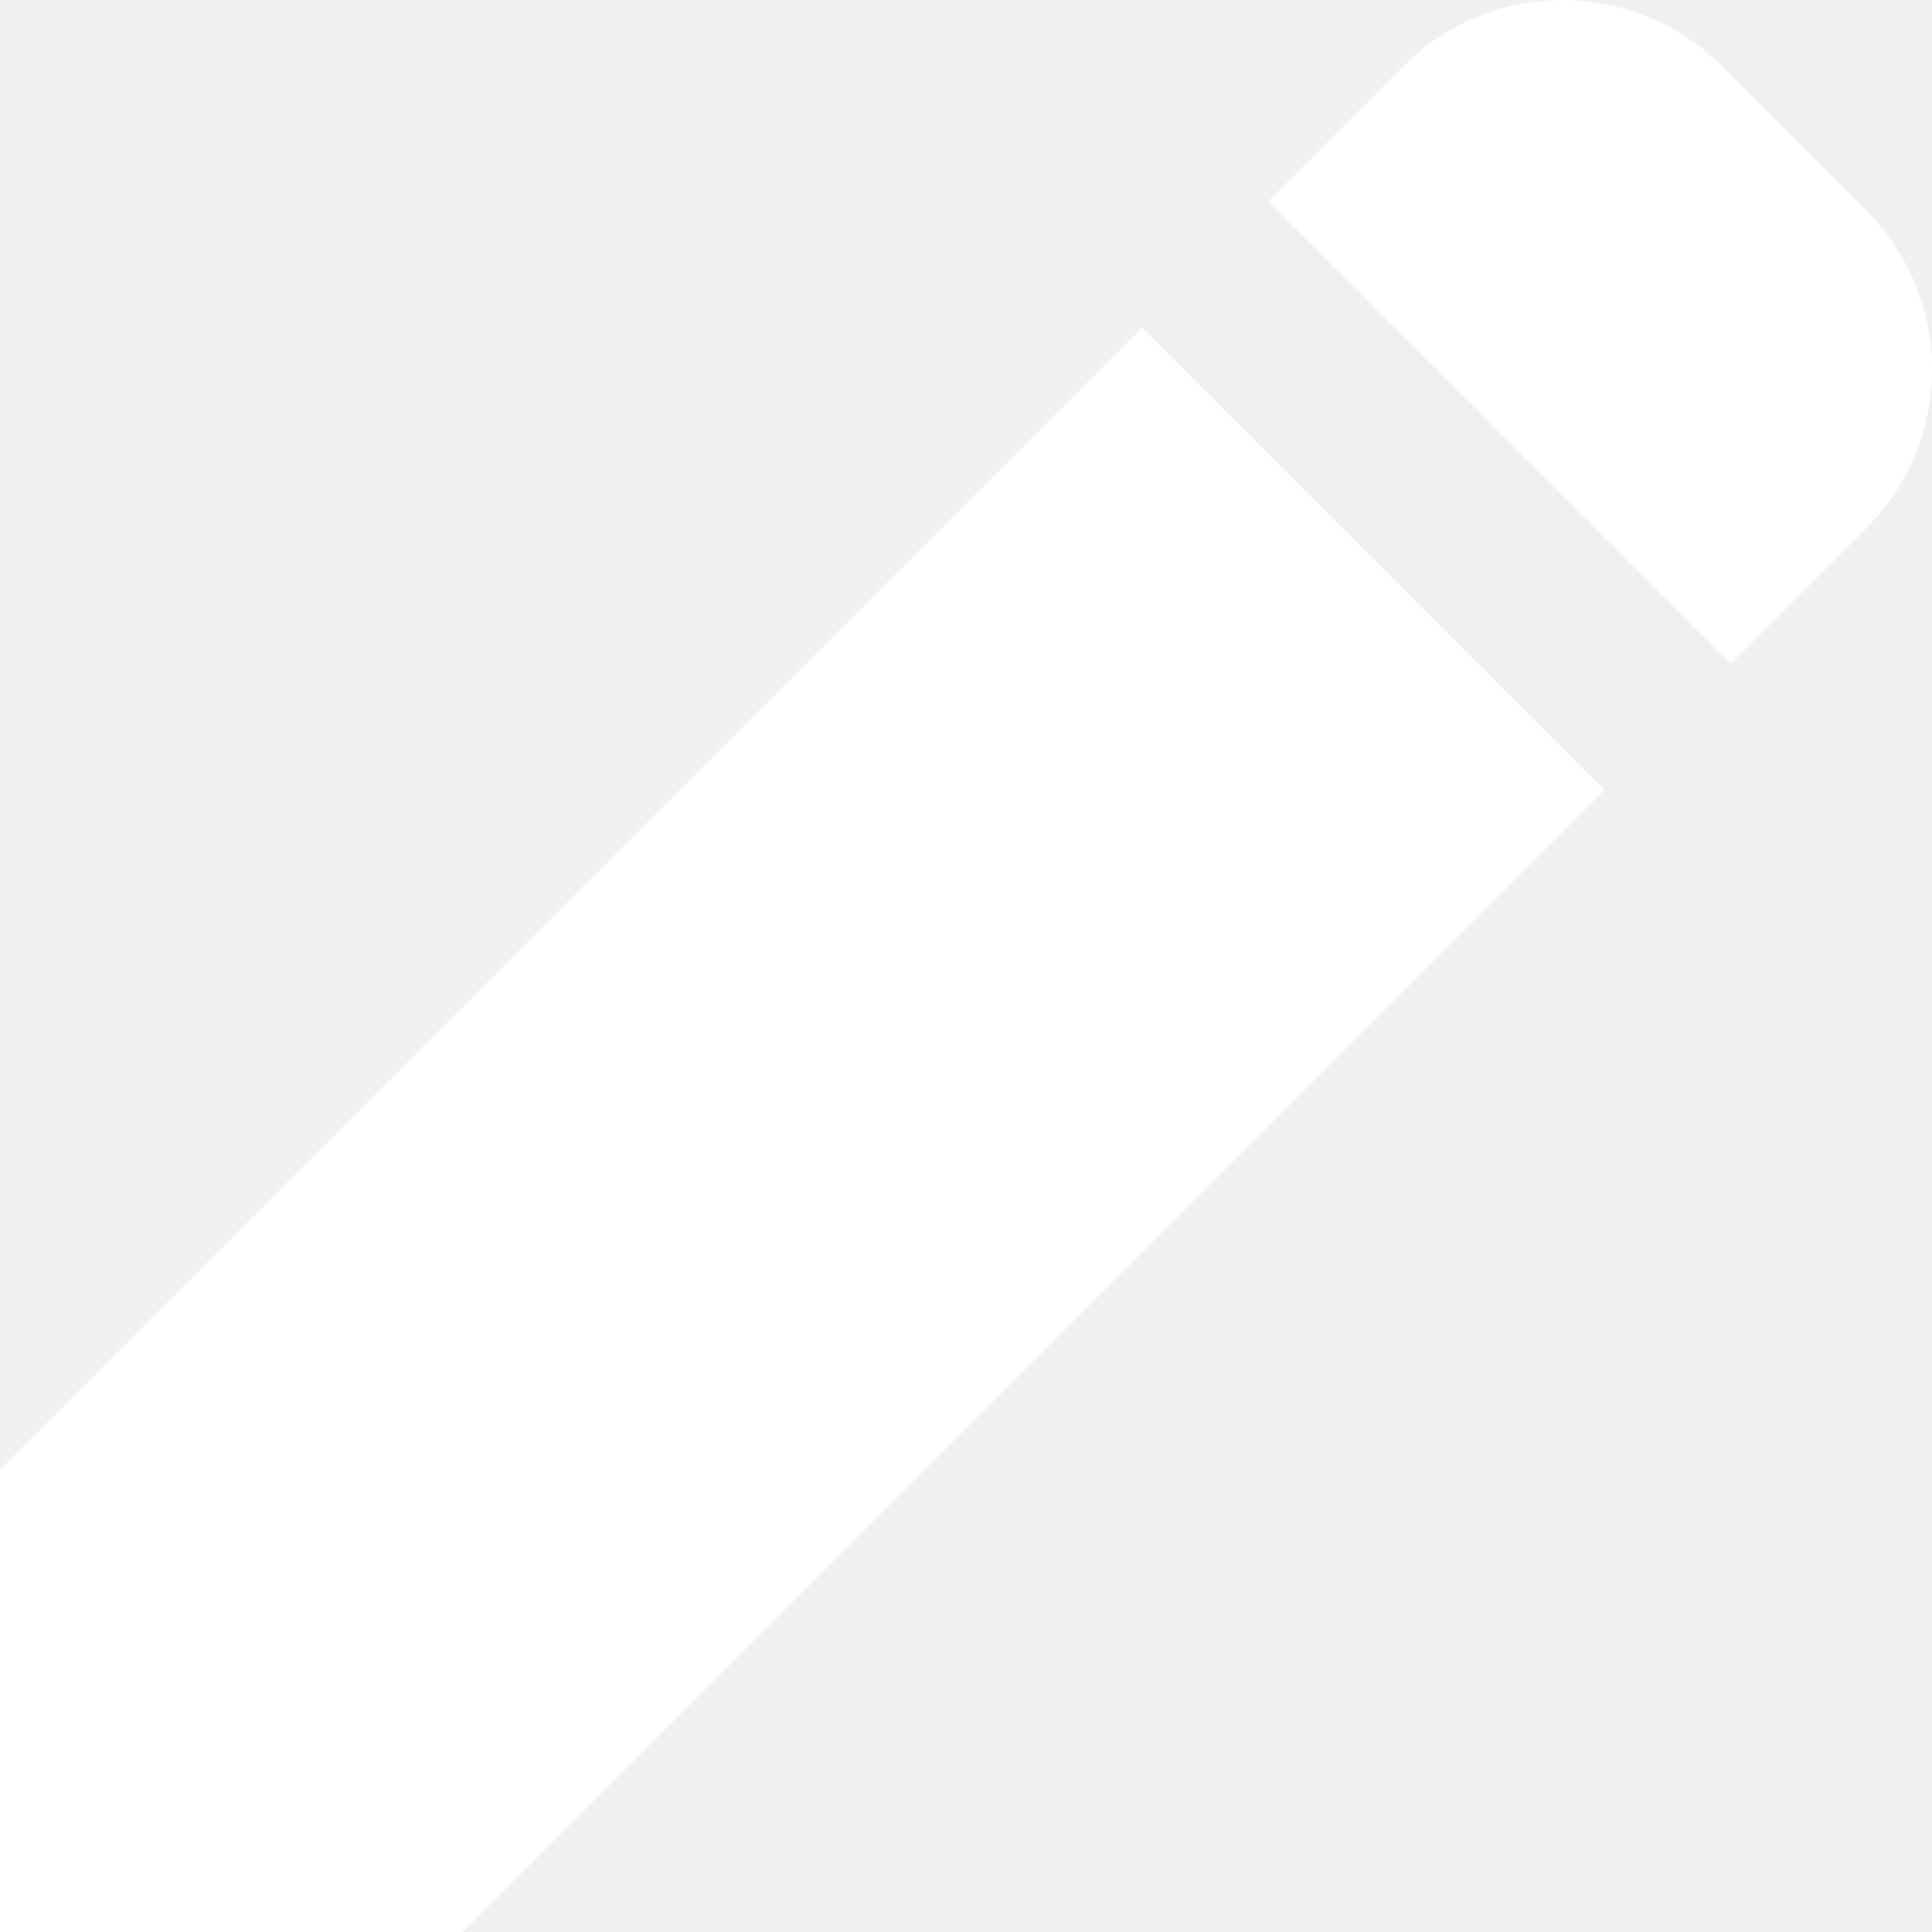
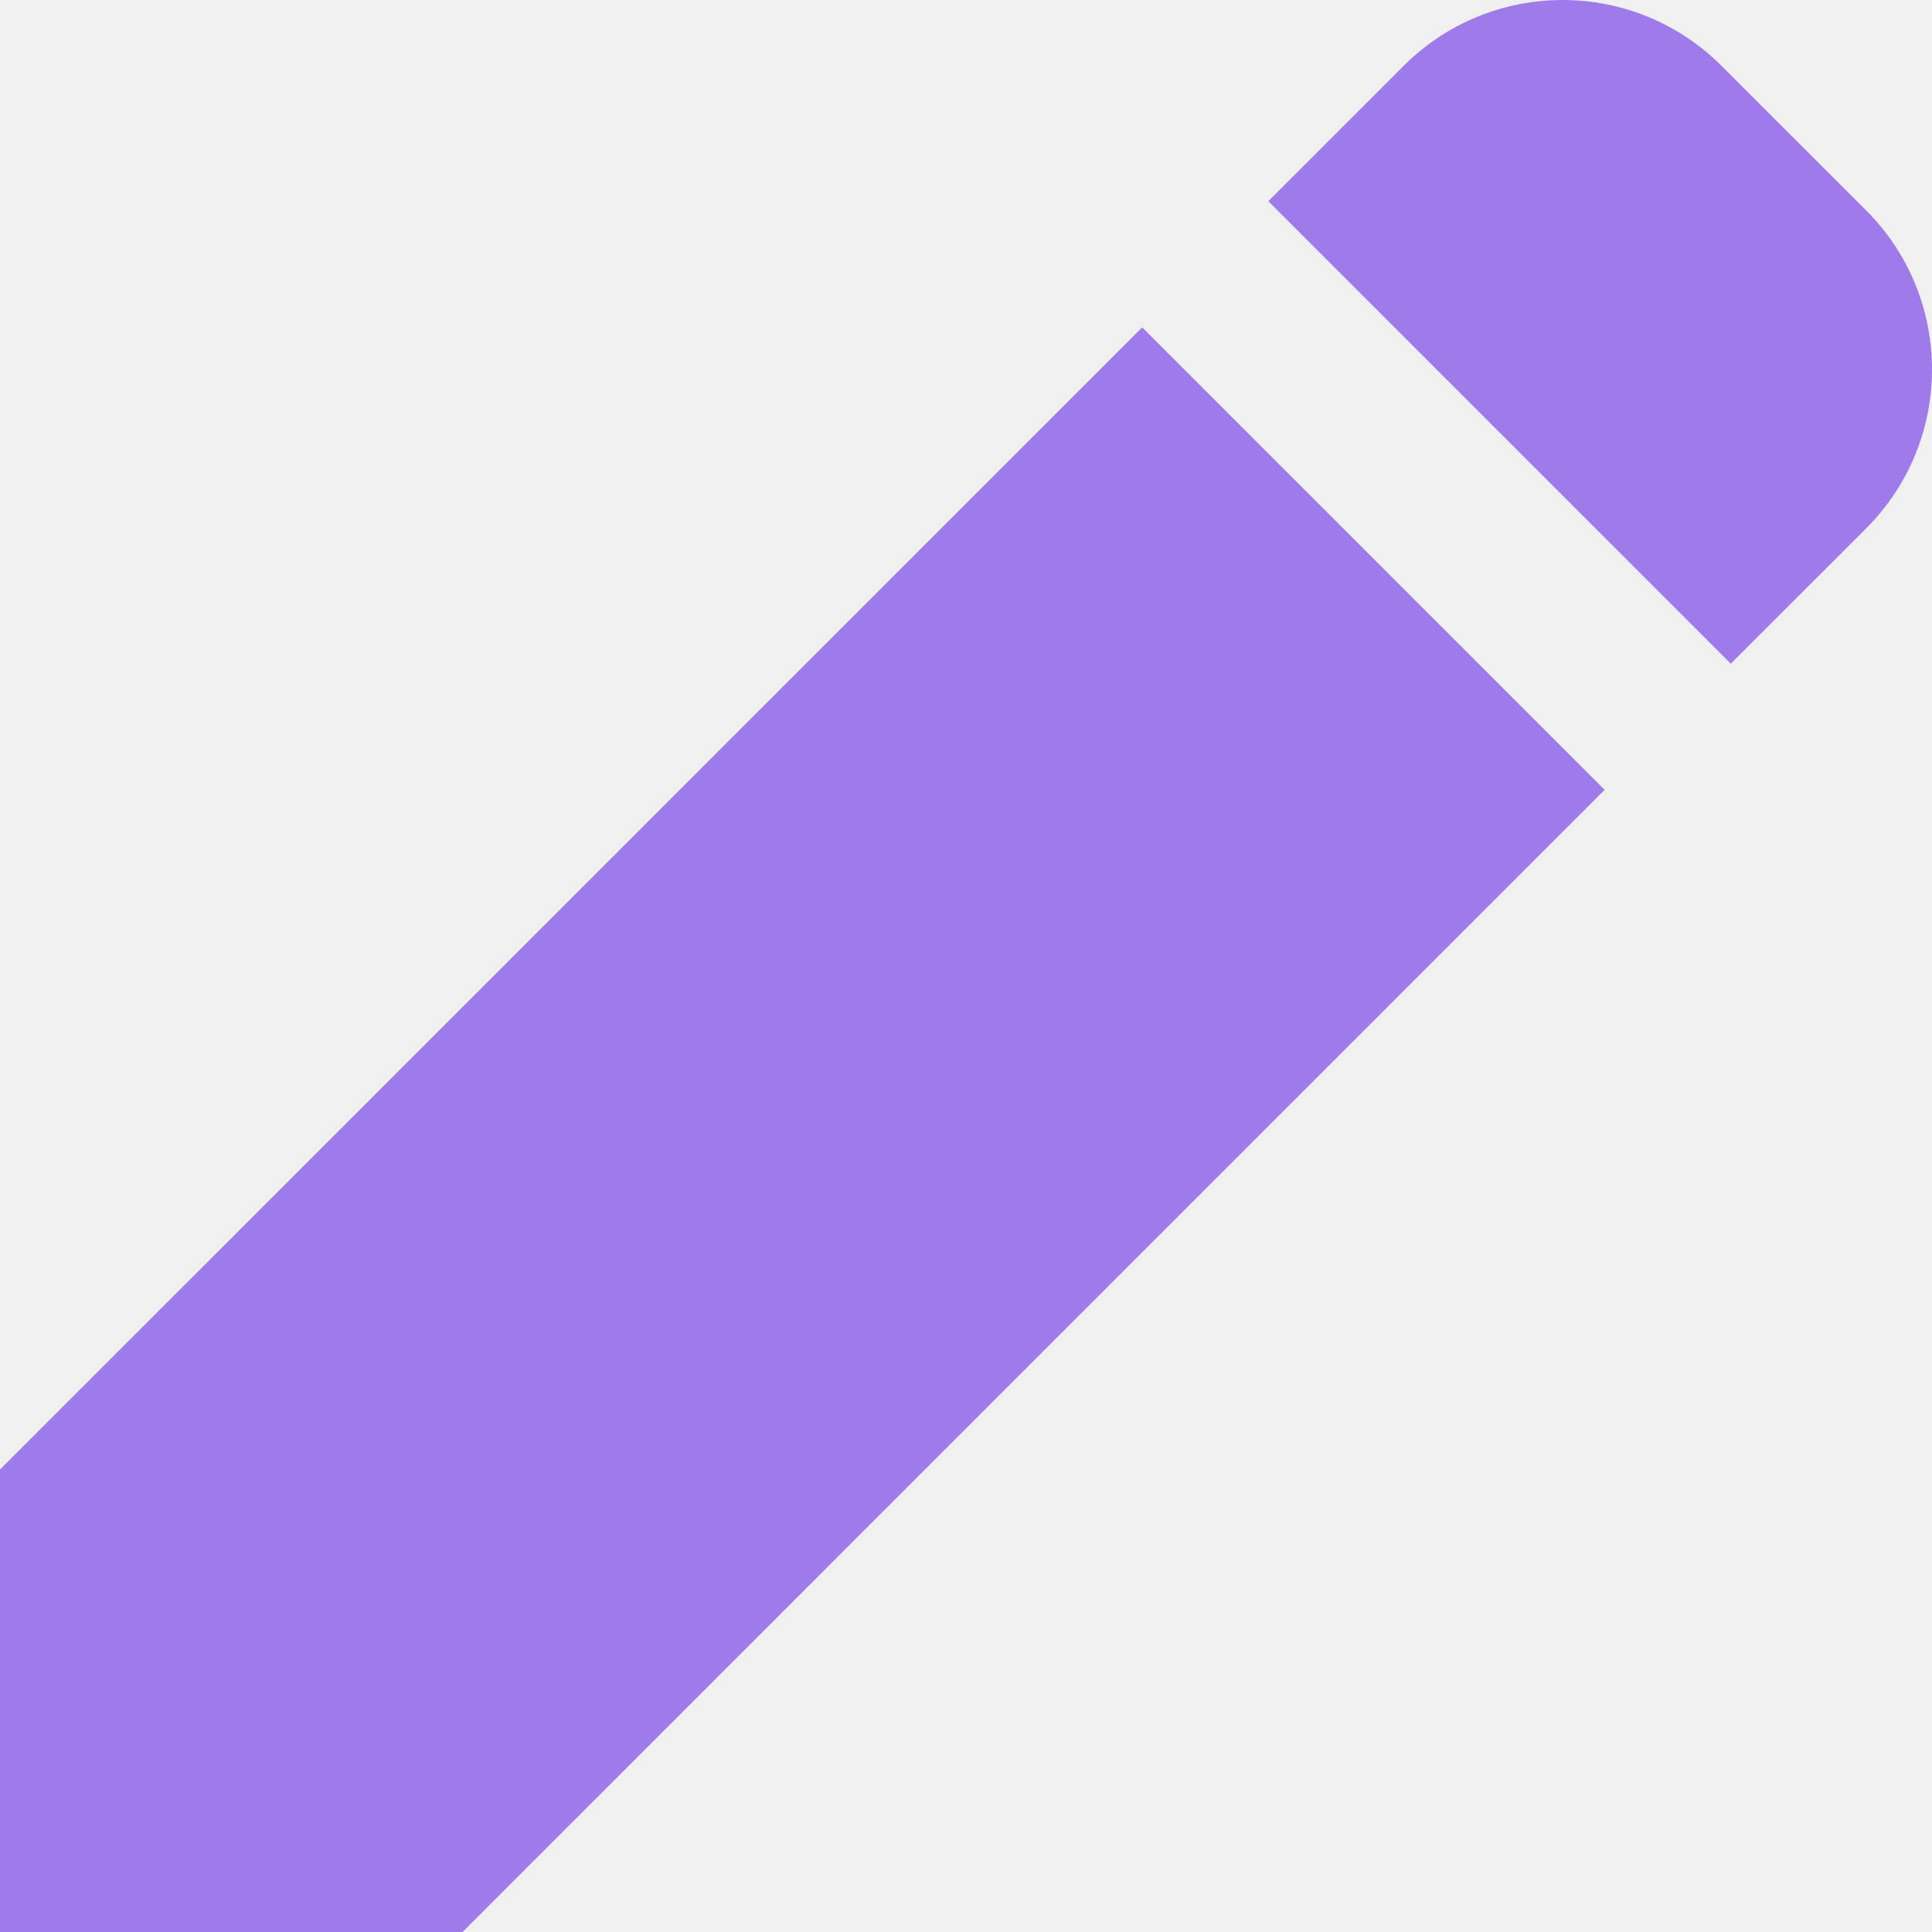
<svg xmlns="http://www.w3.org/2000/svg" version="1.1" id="_x32_" x="0px" y="0px" viewBox="0 0 512 512" style="width: 256px; height: 256px; opacity: 1;" xml:space="preserve">
  <defs id="defs99" />
  <style type="text/css" id="style88">
	.st0{fill:#4B4B4B;}
</style>
-   <g id="g94" style="fill:#ffffff">
-     <path class="st0" d="M494.56,55.774l-38.344-38.328c-23.253-23.262-60.965-23.253-84.226,0l-35.878,35.878l122.563,122.563   l35.886-35.878C517.814,116.747,517.814,79.044,494.56,55.774z" style="fill:#ffffff" id="path90" />
-     <polygon class="st0" points="0,389.435 0,511.998 122.571,511.998 425.246,209.314 302.691,86.751  " style="fill:#ffffff" id="polygon92" />
+   <g id="g94" style="fill:#9f7aea;fill-opacity:1">
+     <path class="st0" d="M494.56,55.774l-38.344-38.328c-23.253-23.262-60.965-23.253-84.226,0l-35.878,35.878l122.563,122.563   l35.886-35.878C517.814,116.747,517.814,79.044,494.56,55.774z" style="fill:#9f7aea;fill-opacity:1" id="path90" />
+     <polygon class="st0" points="0,389.435 0,511.998 122.571,511.998 425.246,209.314 302.691,86.751  " style="fill:#9f7aea;fill-opacity:1" id="polygon92" />
  </g>
</svg>
